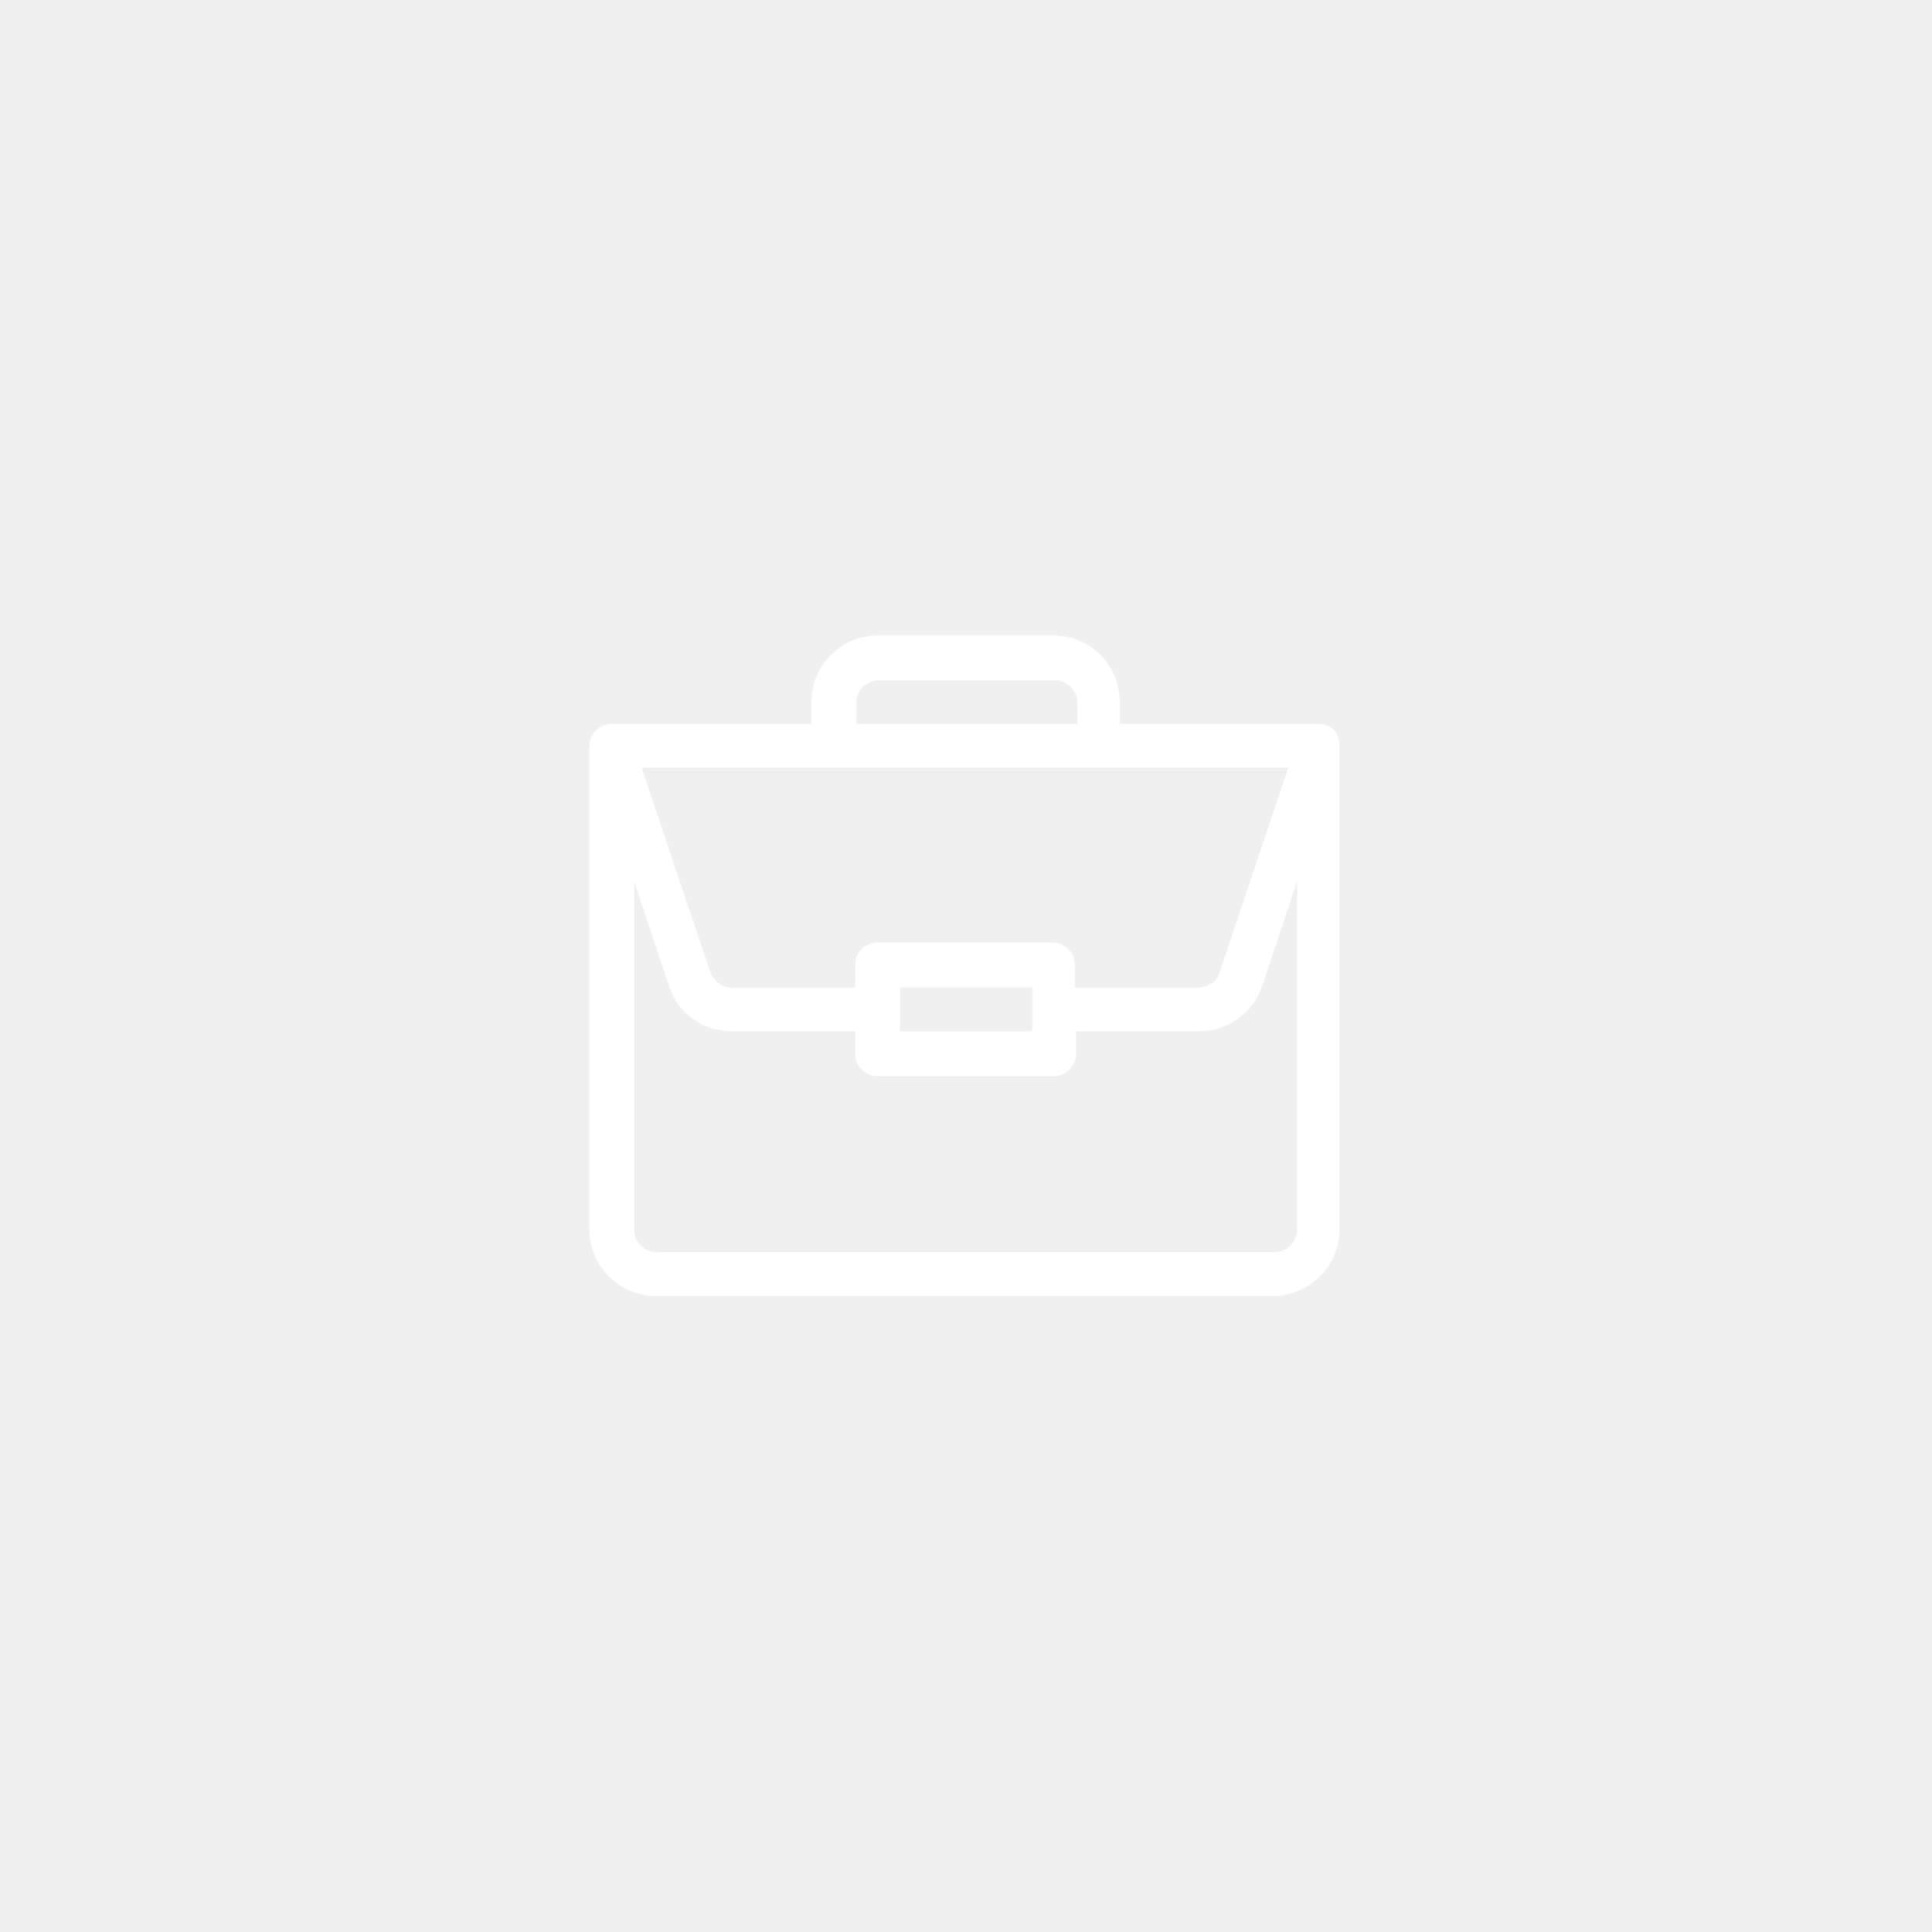
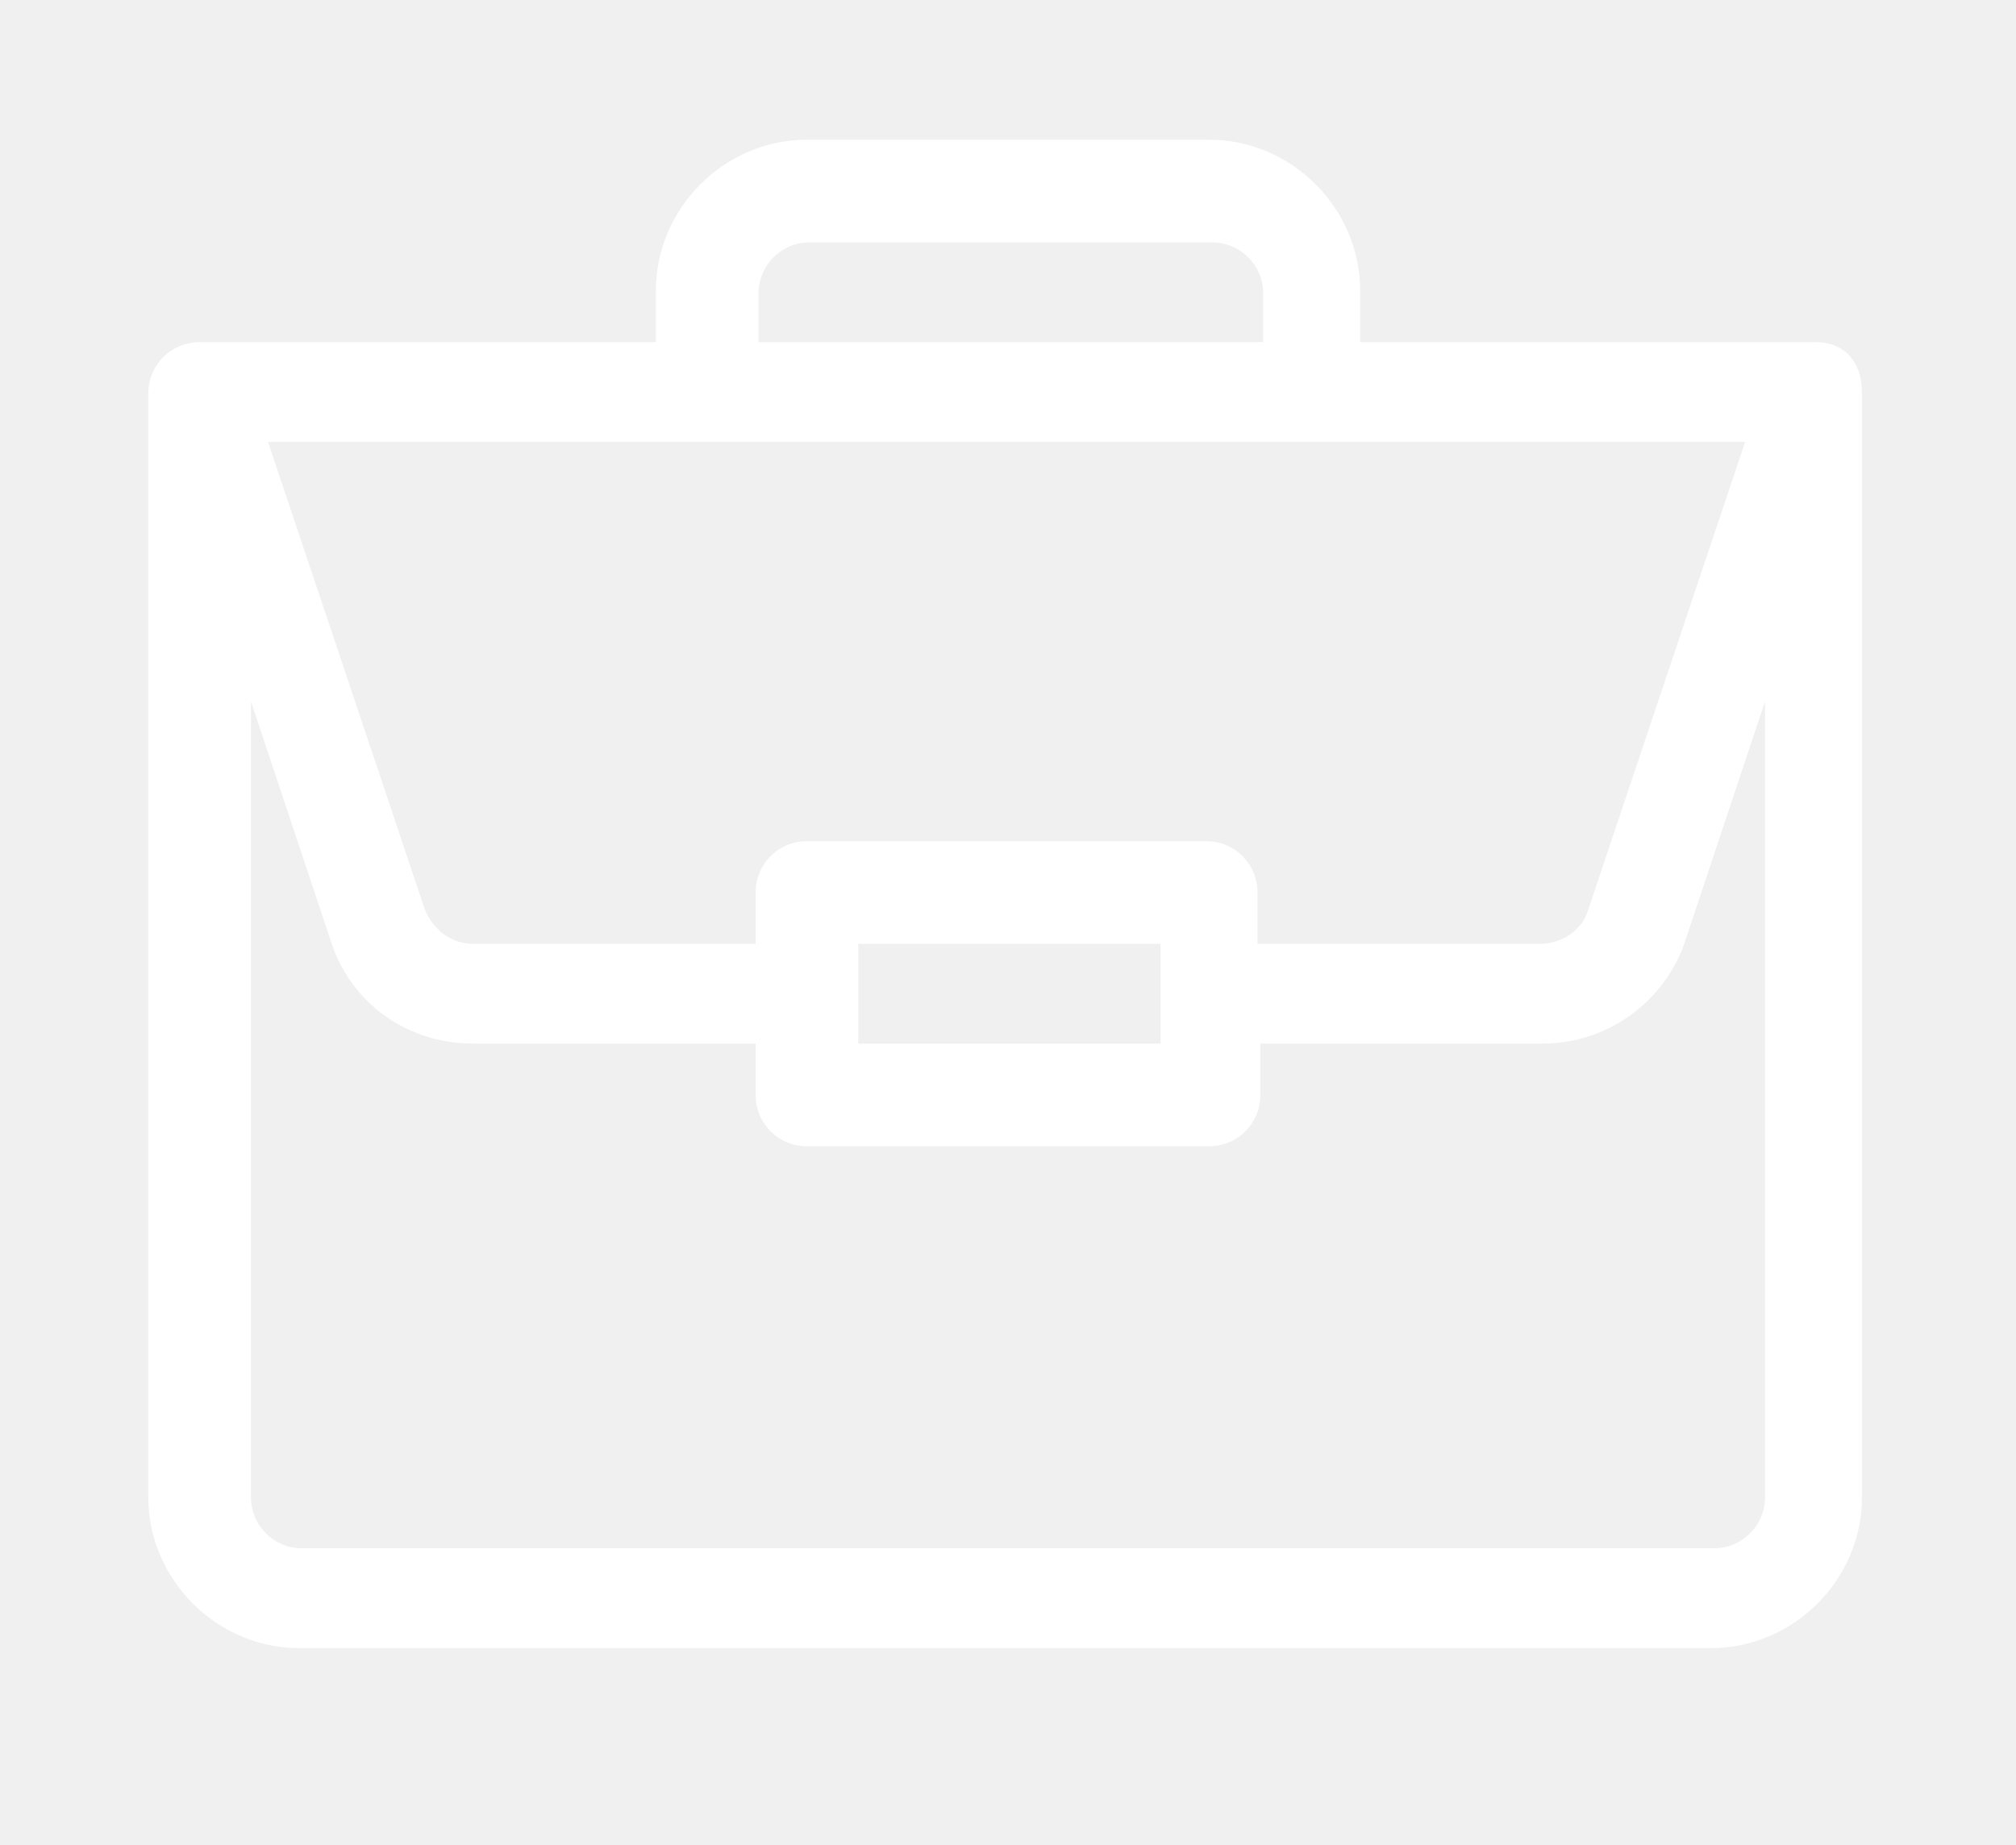
- <svg xmlns="http://www.w3.org/2000/svg" version="1.1" id="Layer_1" x="0px" y="0px" viewBox="0 0 154.7 154.7" style="enable-background:new 0 0 154.7 154.7;" xml:space="preserve">
-   <style type="text/css">
- 	.st0{fill:#FFFFFF;}
- </style>
-   <path class="st0" d="M105.7,58C105.7,58,105.6,58,105.7,58l-16,0v-1.8c0-2.9-2.4-5.3-5.3-5.3H70.3c-2.9,0-5.3,2.4-5.3,5.3V58h-16  c-1,0-1.8,0.8-1.8,1.8v38.7c0,2.9,2.4,5.3,5.3,5.3h49.5c2.9,0,5.3-2.4,5.3-5.3V59.8c0,0,0,0,0,0C107.3,58.6,106.6,58,105.7,58z   M68.6,56.3c0-1,0.8-1.8,1.8-1.8h14.1c1,0,1.8,0.8,1.8,1.8V58H68.6V56.3z M103.2,61.5l-5.5,16.4c-0.2,0.7-0.9,1.2-1.7,1.2h-9.9v-1.8  c0-1-0.8-1.8-1.8-1.8H70.3c-1,0-1.8,0.8-1.8,1.8v1.8h-9.9c-0.8,0-1.4-0.5-1.7-1.2l-5.5-16.4H103.2z M82.7,79.1v3.5H72.1v-3.5H82.7z   M103.9,98.5c0,1-0.8,1.8-1.8,1.8H52.6c-1,0-1.8-0.8-1.8-1.8V70.6l2.8,8.4c0.7,2.2,2.7,3.6,5,3.6h9.9v1.8c0,1,0.8,1.8,1.8,1.8h14.1  c1,0,1.8-0.8,1.8-1.8v-1.8h9.9c2.3,0,4.3-1.5,5-3.6l2.8-8.4V98.5z" />
+ <svg xmlns="http://www.w3.org/2000/svg" width="70.7" height="64.7">
+   <style type="text/css">.st0{fill:#FFFFFF;}</style>
+   <g>
+     <rect fill="none" id="canvas_background" height="66.7" width="72.7" y="-1" x="-1" />
+   </g>
+   <g>
+     <path id="svg_1" d="m63.7,12c0,0 -0.1,0 0,0l-16,0l0,-1.8c0,-2.9 -2.4,-5.3 -5.3,-5.3l-14.1,0c-2.9,0 -5.3,2.4 -5.3,5.3l0,1.8l-16,0c-1,0 -1.8,0.8 -1.8,1.8l0,38.7c0,2.9 2.4,5.3 5.3,5.3l49.5,0c2.9,0 5.3,-2.4 5.3,-5.3l0,-38.7c0,0 0,0 0,0c0,-1.2 -0.7,-1.8 -1.6,-1.8zm-37.1,-1.7c0,-1 0.8,-1.8 1.8,-1.8l14.1,0c1,0 1.8,0.8 1.8,1.8l0,1.7l-17.7,0l0,-1.7zm34.6,5.2l-5.5,16.4c-0.2,0.7 -0.9,1.2 -1.7,1.2l-9.9,0l0,-1.8c0,-1 -0.8,-1.8 -1.8,-1.8l-14,0c-1,0 -1.8,0.8 -1.8,1.8l0,1.8l-9.9,0c-0.8,0 -1.4,-0.5 -1.7,-1.2l-5.5,-16.4l51.8,0zm-20.5,17.6l0,3.5l-10.6,0l0,-3.5l10.6,0zm21.2,19.4c0,1 -0.8,1.8 -1.8,1.8l-49.5,0c-1,0 -1.8,-0.8 -1.8,-1.8l0,-27.9l2.8,8.4c0.7,2.2 2.7,3.6 5,3.6l9.9,0l0,1.8c0,1 0.8,1.8 1.8,1.8l14.1,0c1,0 1.8,-0.8 1.8,-1.8l0,-1.8l9.9,0c2.3,0 4.3,-1.5 5,-3.6l2.8,-8.4l0,27.9z" class="st0" />
+   </g>
</svg>
